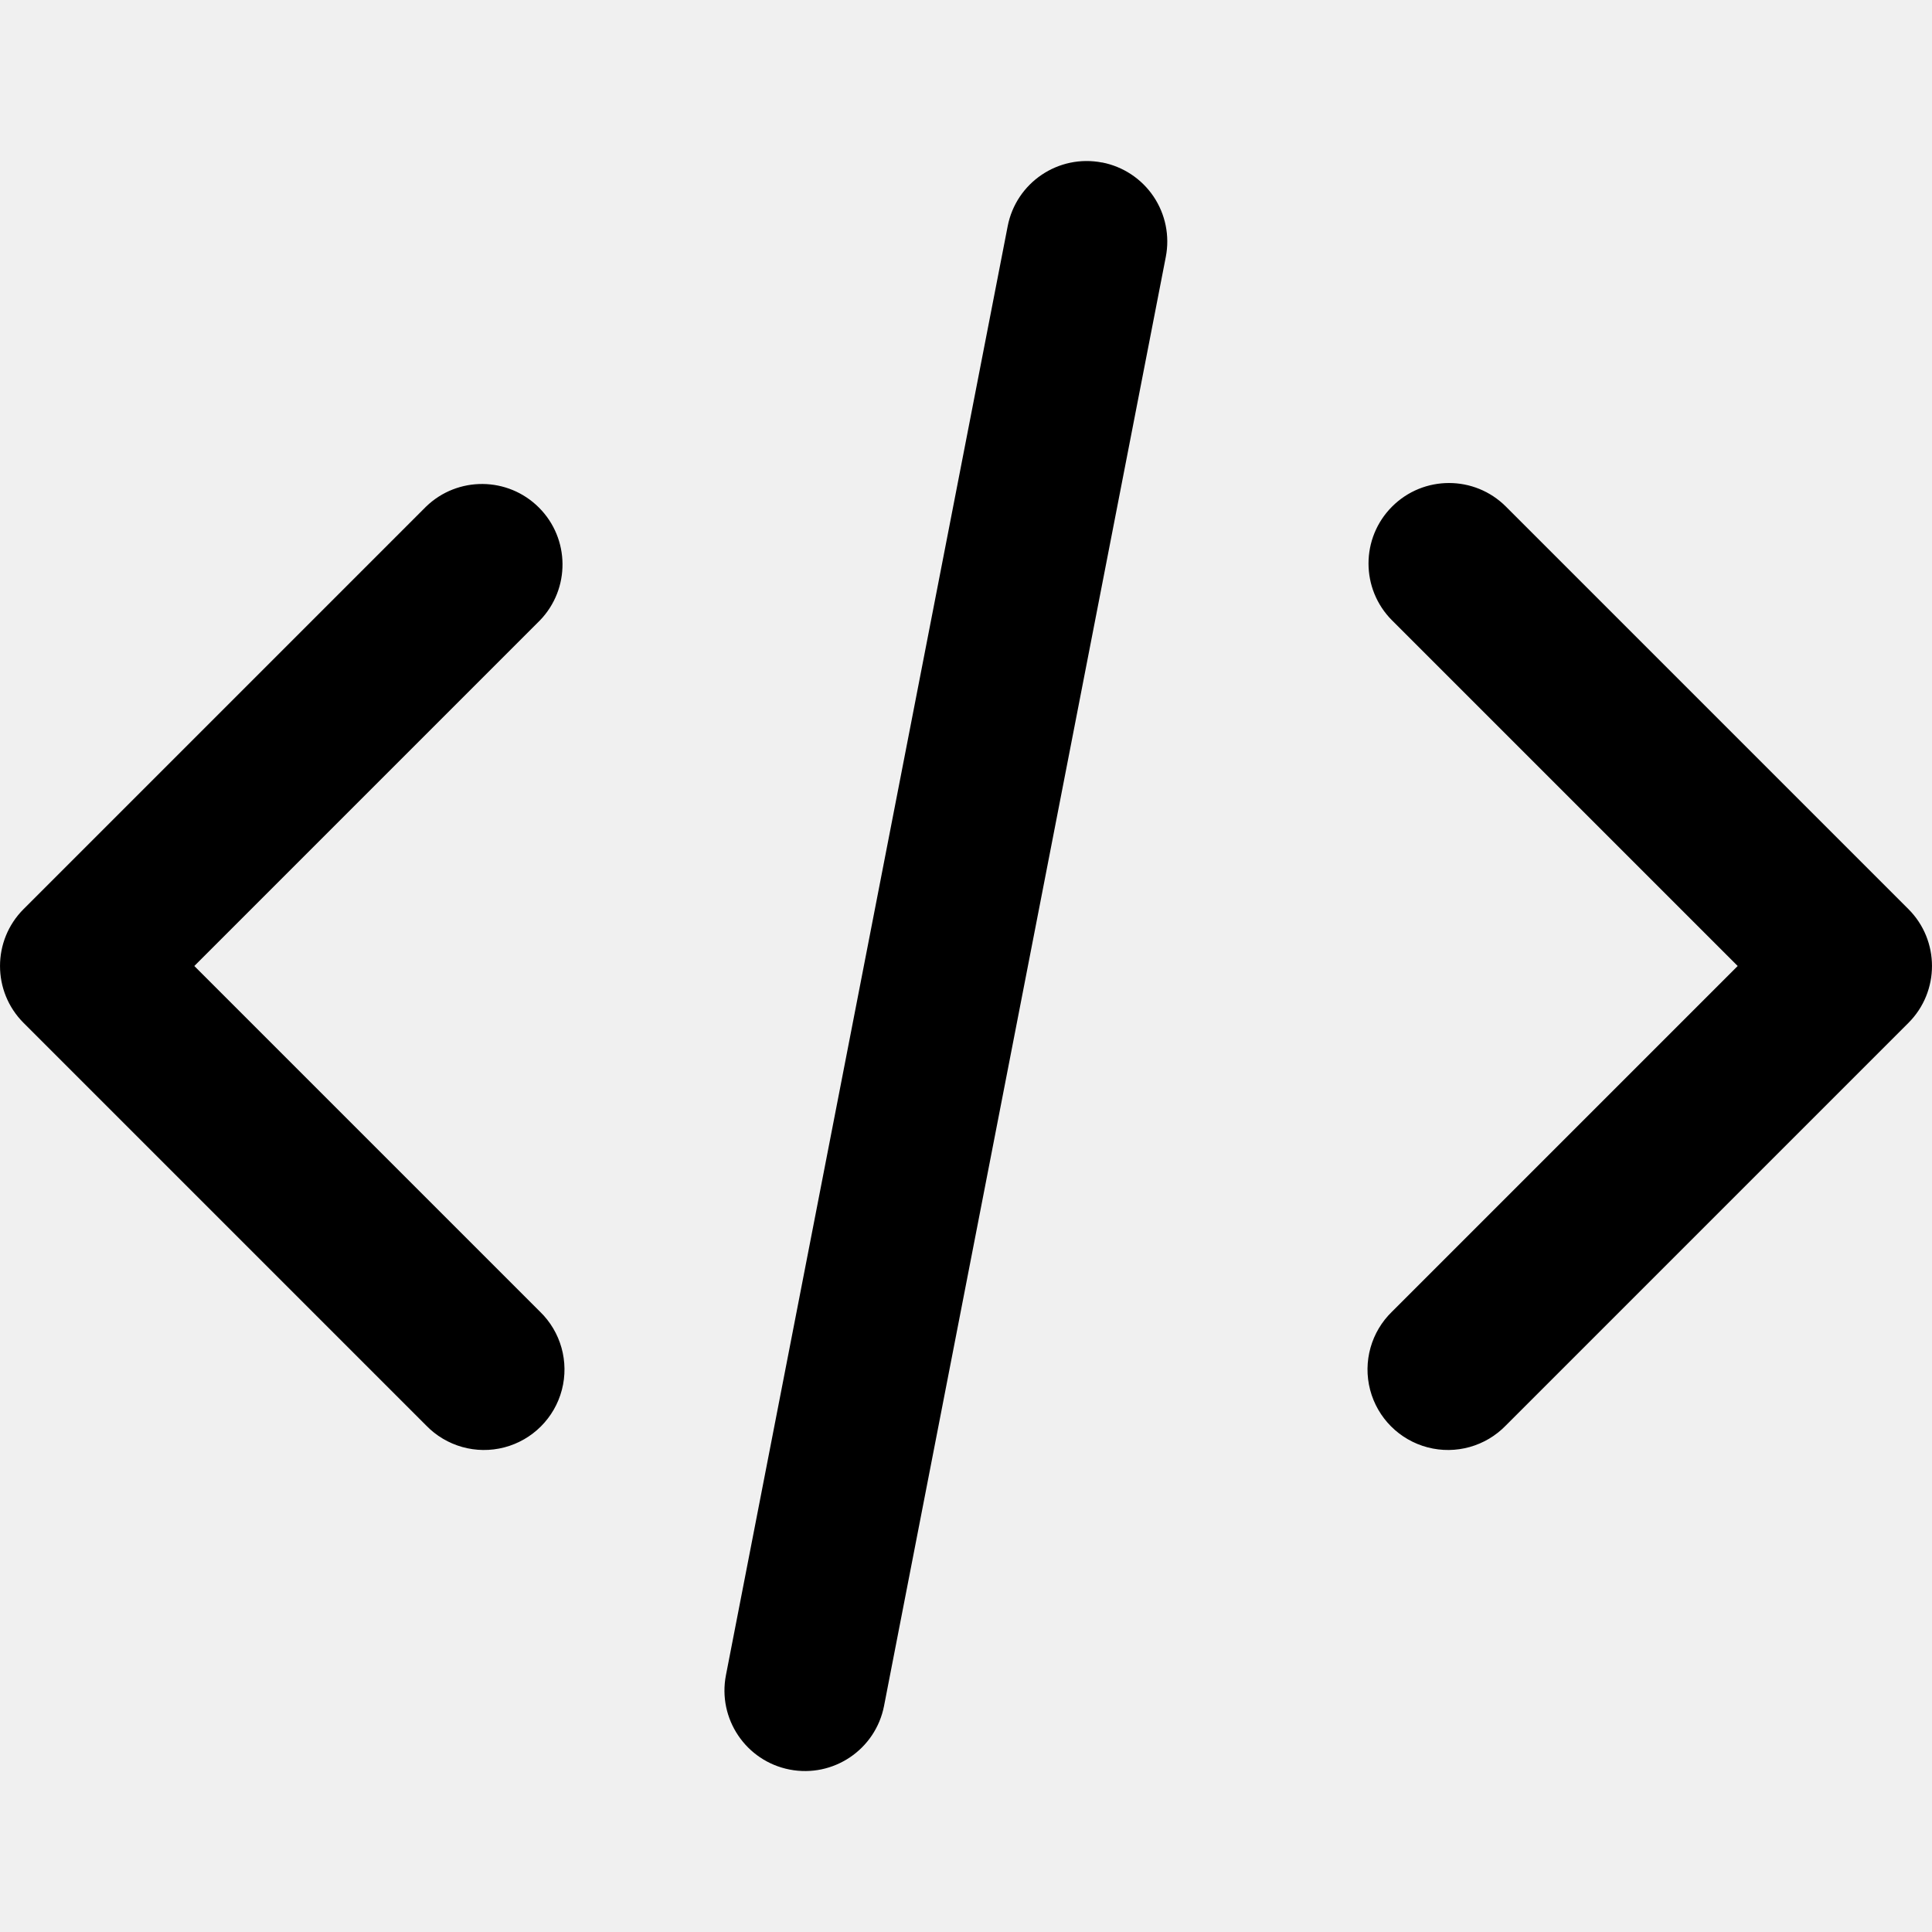
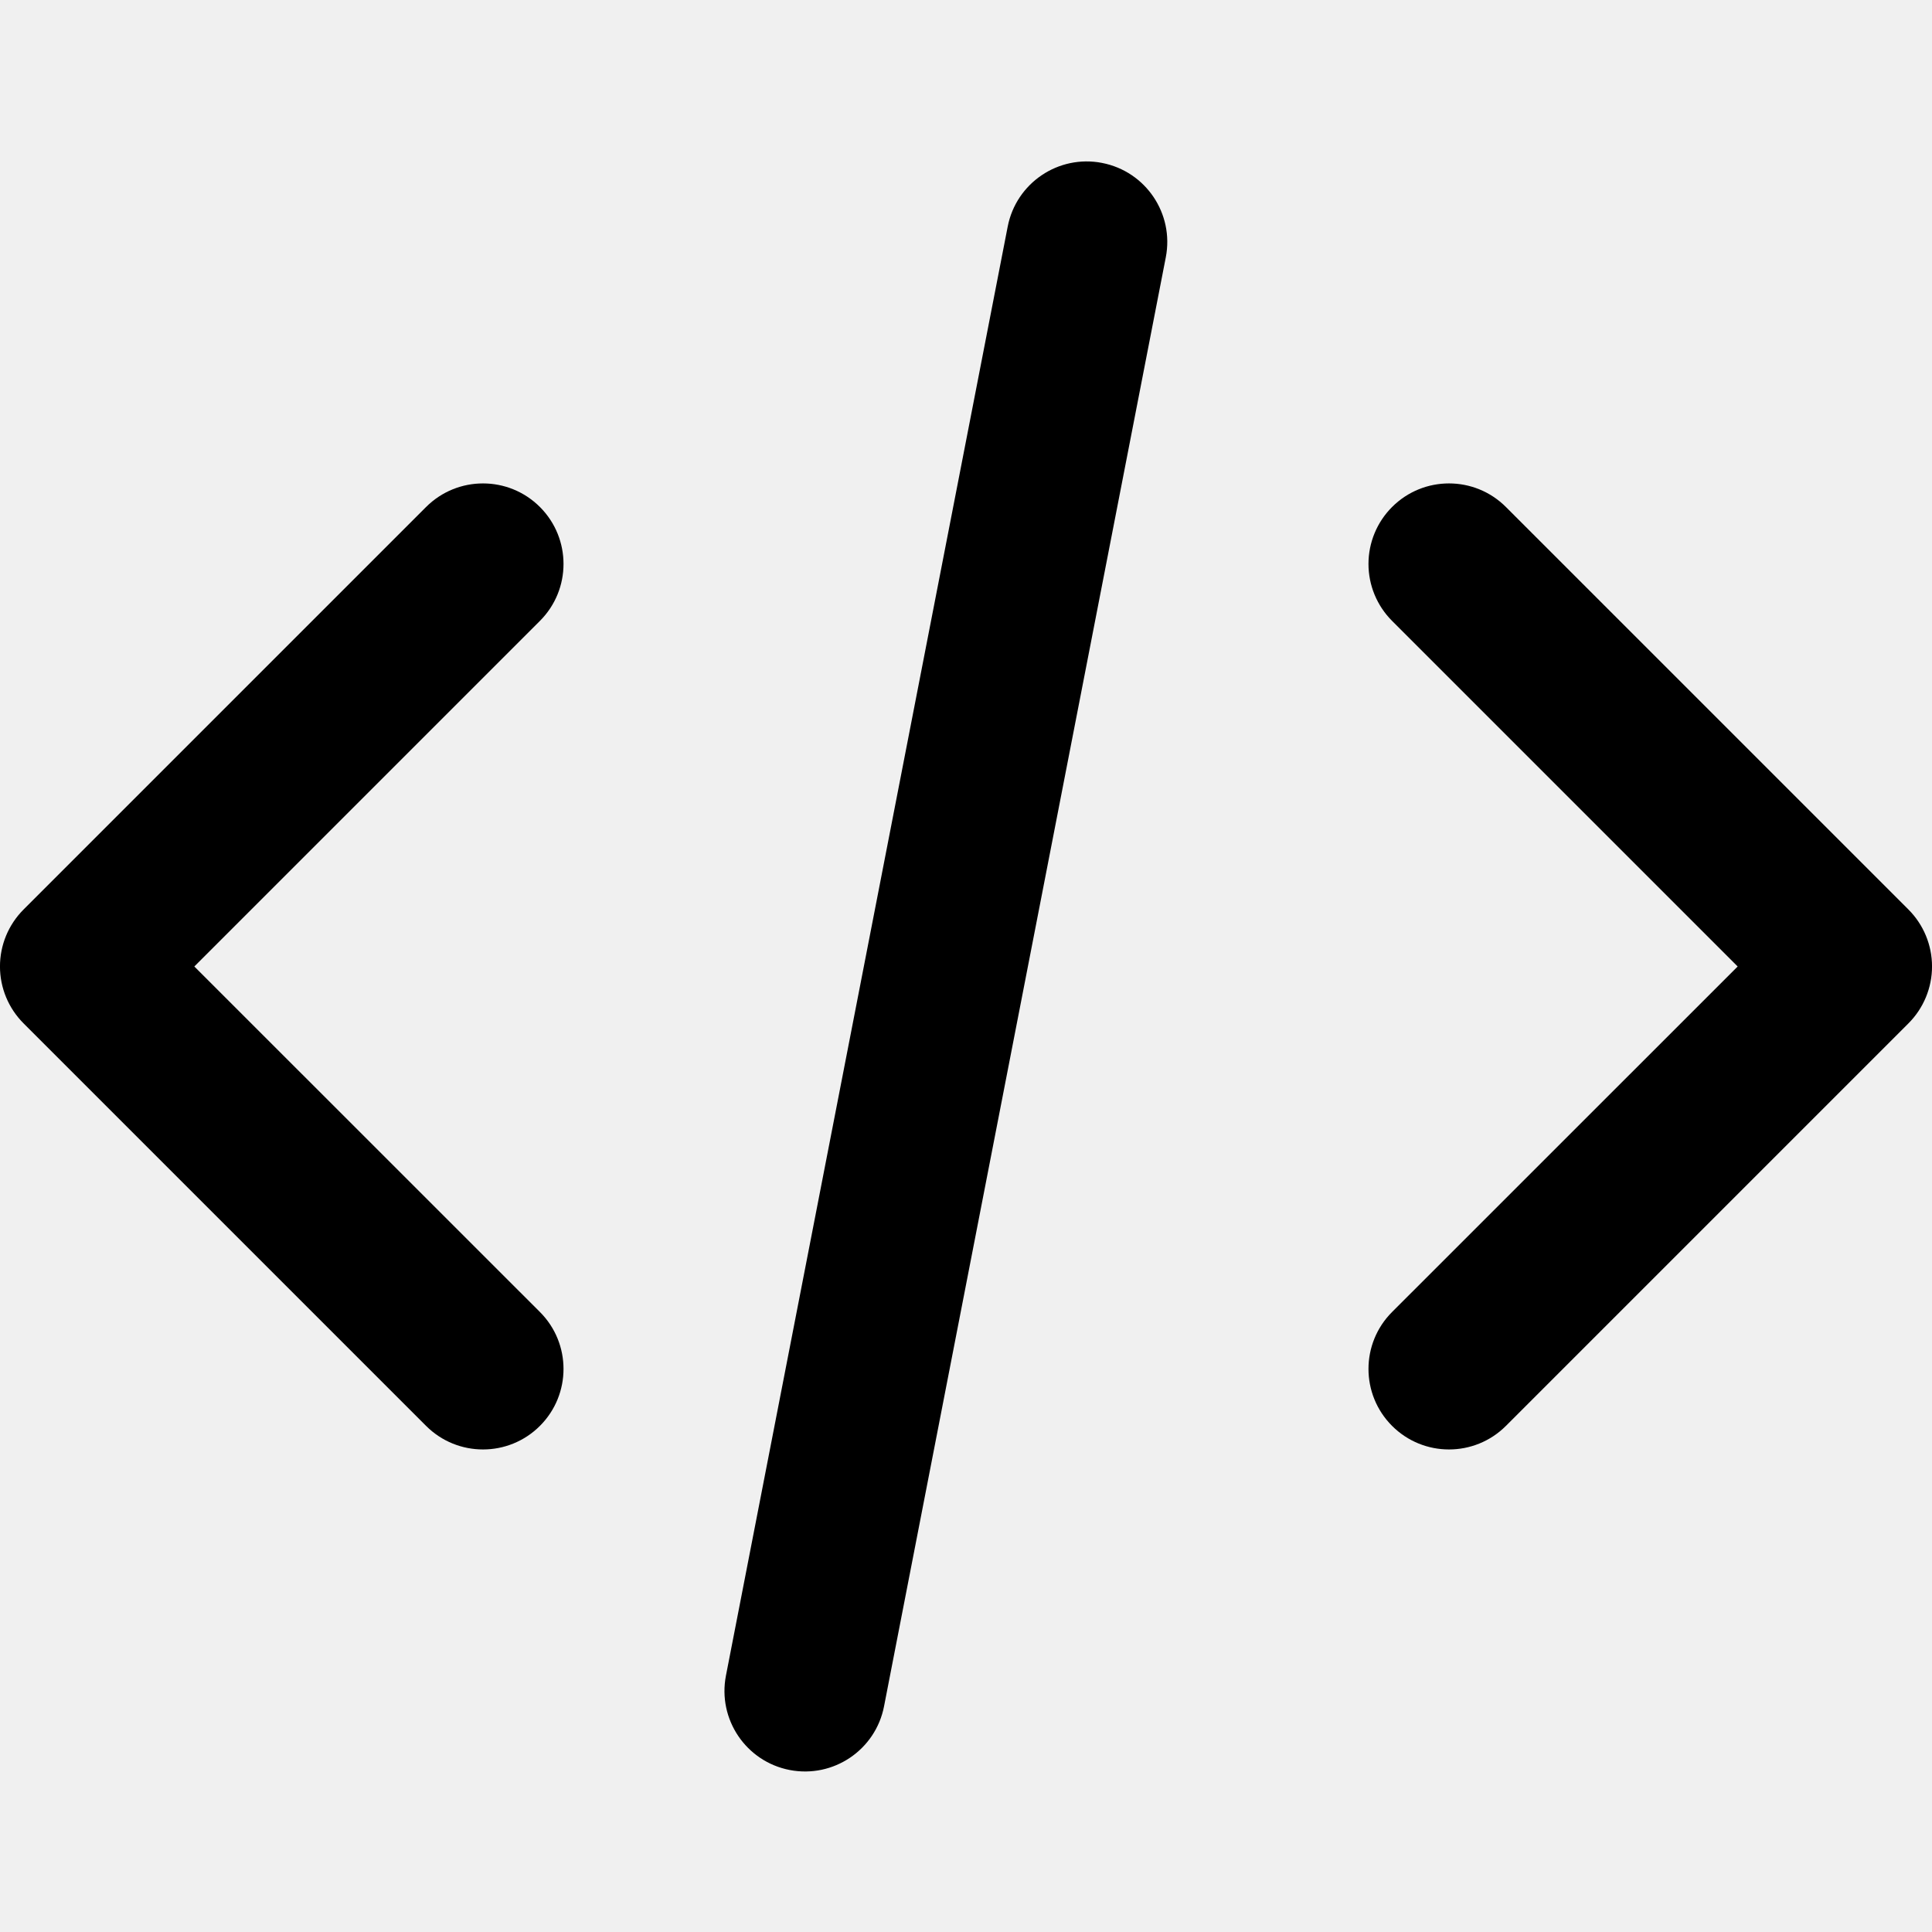
<svg xmlns="http://www.w3.org/2000/svg" width="24" height="24" viewBox="0 0 24 24">
-   <g clip-path="url(#a)">
-     <path d="M13.69 2.018a1 1 0 0 1 .792 1.173l-3.5 18a1 1 0 1 1-1.964-.382l3.5-18a1 1 0 0 1 1.173-.79Zm3.603 4.275a1 1 0 0 1 1.414 0l5 5a1 1 0 0 1 0 1.414l-5 5a1 1 0 1 1-1.414-1.414L21.586 12l-4.293-4.293a1 1 0 0 1 0-1.414ZM6.707 7.707a1 1 0 0 0-1.414-1.414l-5 5a1 1 0 0 0 0 1.414l5 5a1 1 0 1 0 1.414-1.414L2.414 12l4.293-4.293Z" />
-   </g>
-   <defs>
-     <clipPath id="a">
-       <path fill="#fff" d="M0 0h24v24H0z" />
-     </clipPath>
-   </defs>
+   <path d="M13.69 2.024a1 1 0 0 1 .792 1.172l-3.5 18a1 1 0 1 1-1.964-.381l3.5-18a1 1 0 0 1 1.173-.791ZM17.293 6.298a1 1 0 0 1 1.414 0l5 5a1 1 0 0 1 0 1.415l-5 5a1 1 0 0 1-1.414-1.415l4.293-4.292-4.293-4.293a1 1 0 0 1 0-1.415ZM6.707 7.713a1 1 0 0 0-1.414-1.415l-5 5a1 1 0 0 0 0 1.415l5 5a1 1 0 0 0 1.414-1.415l-4.293-4.292 4.293-4.293Z" />
</svg>
